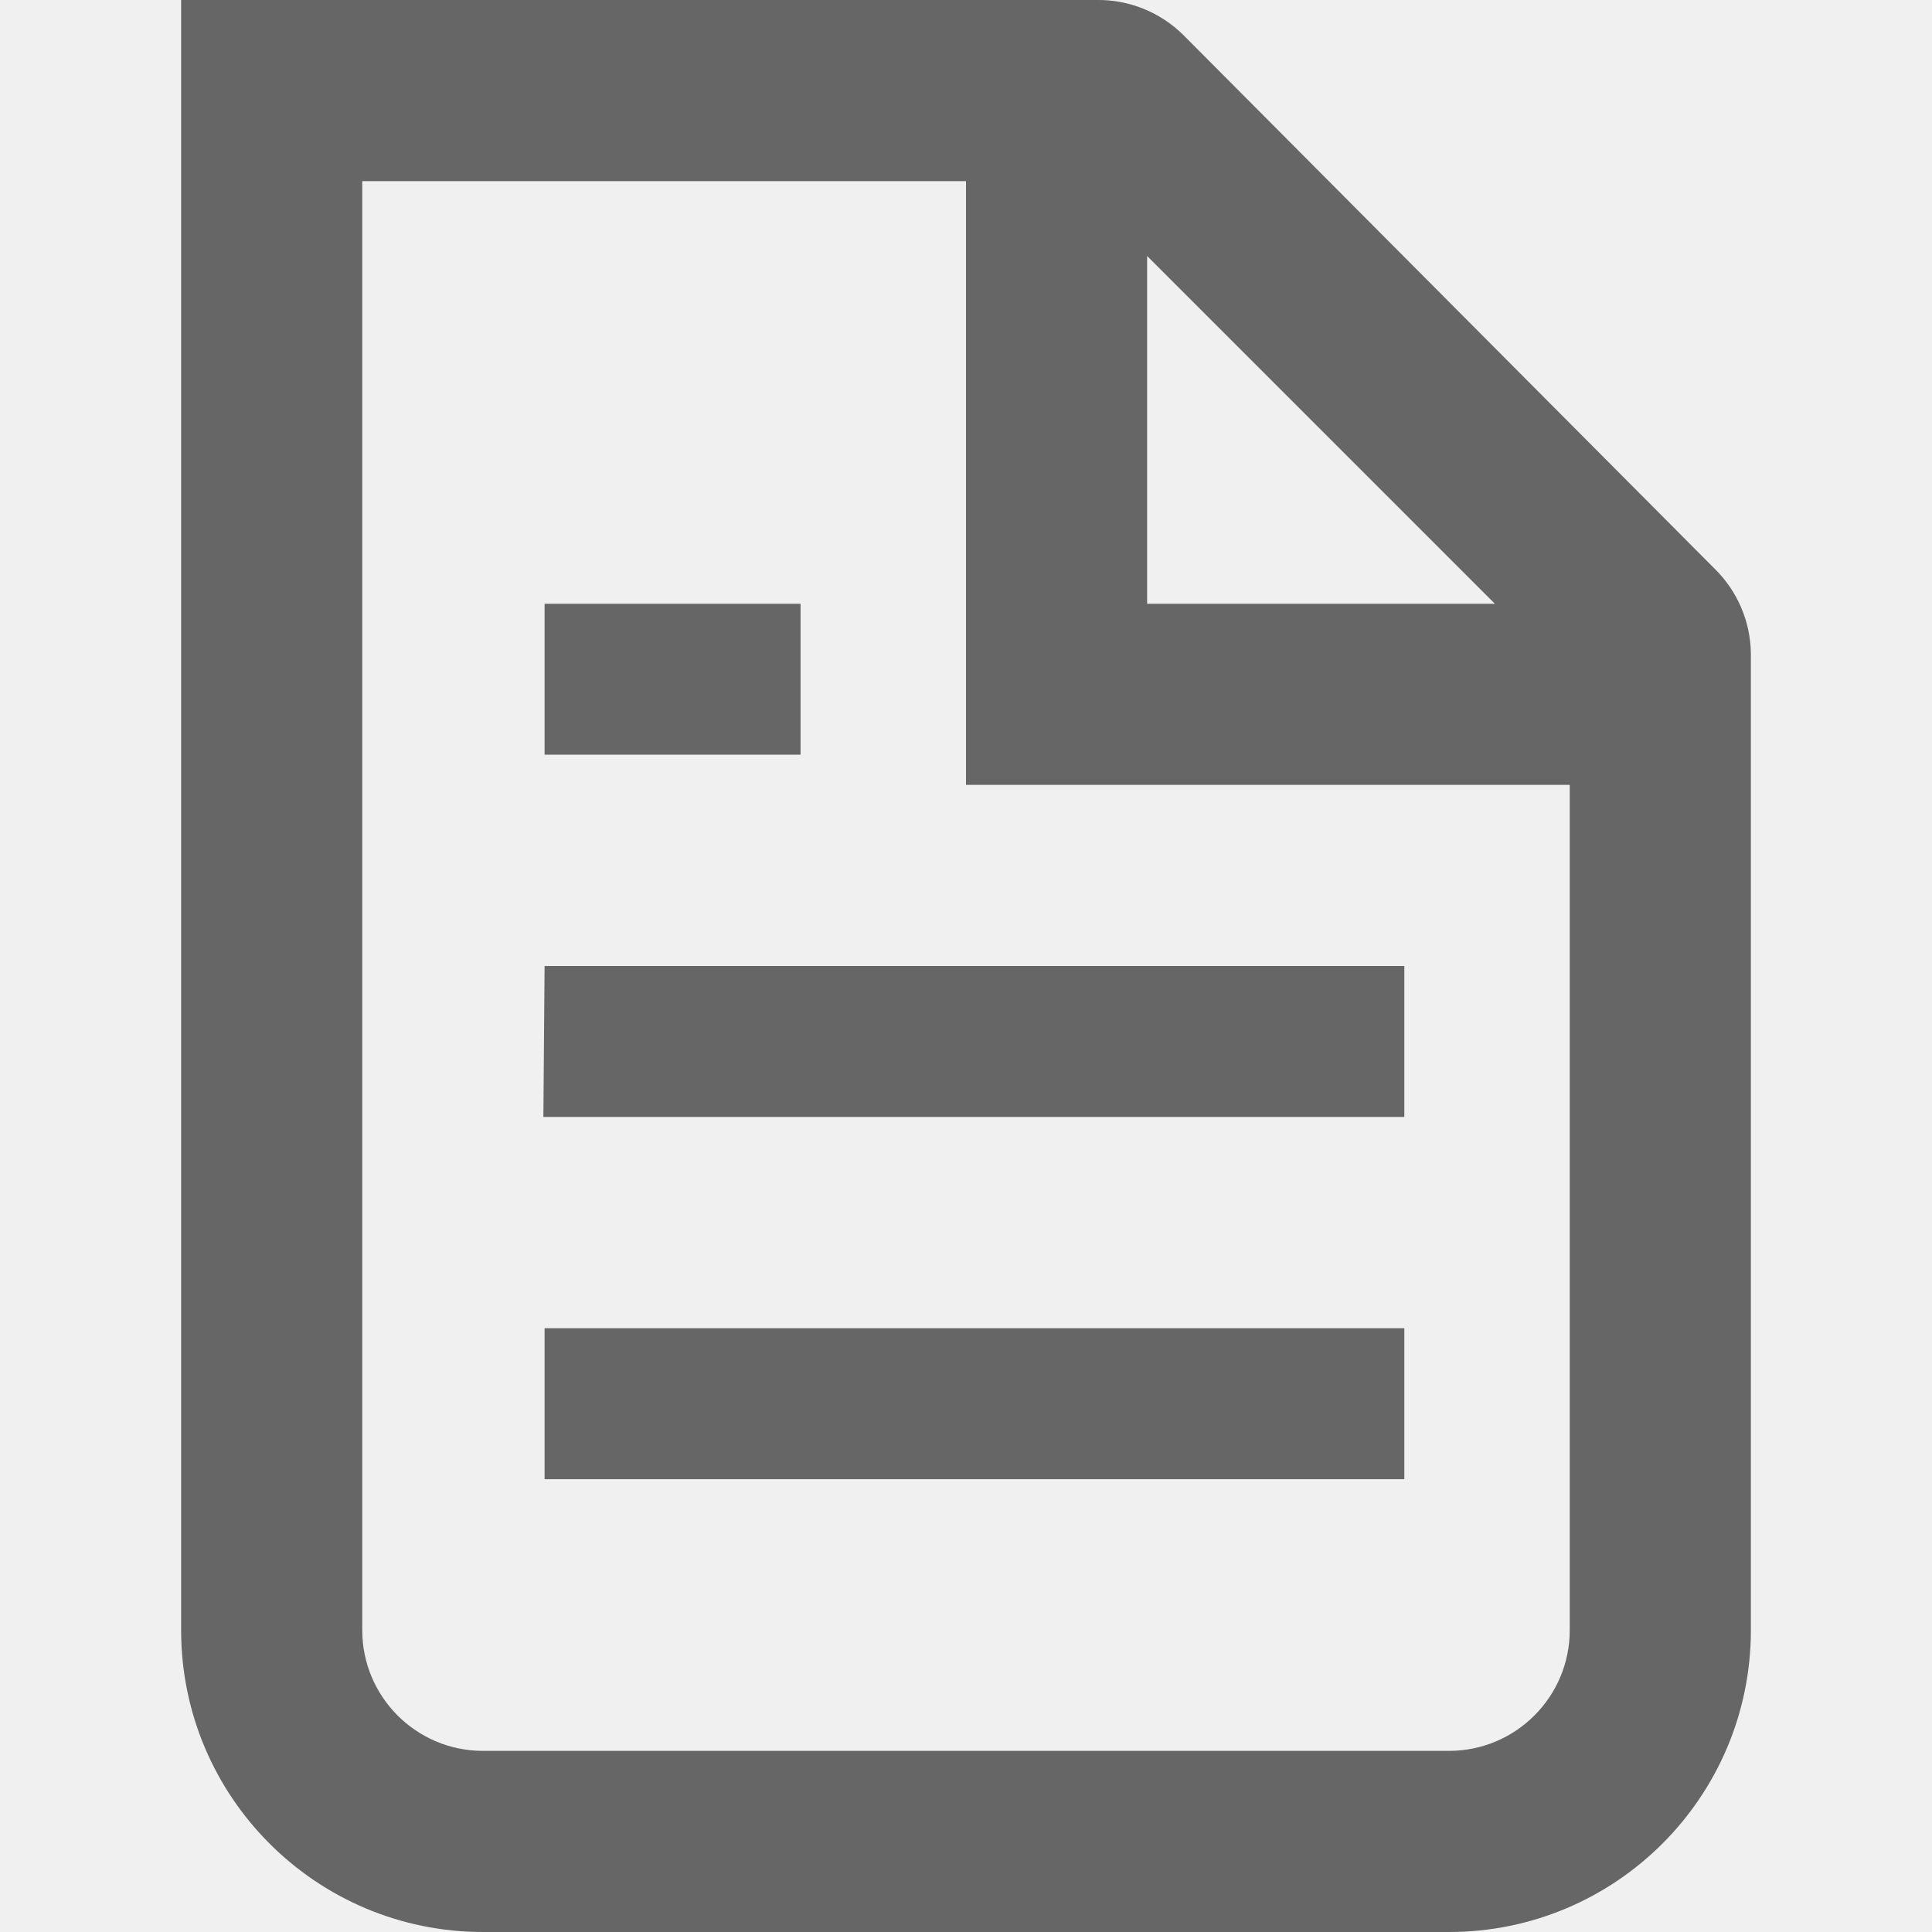
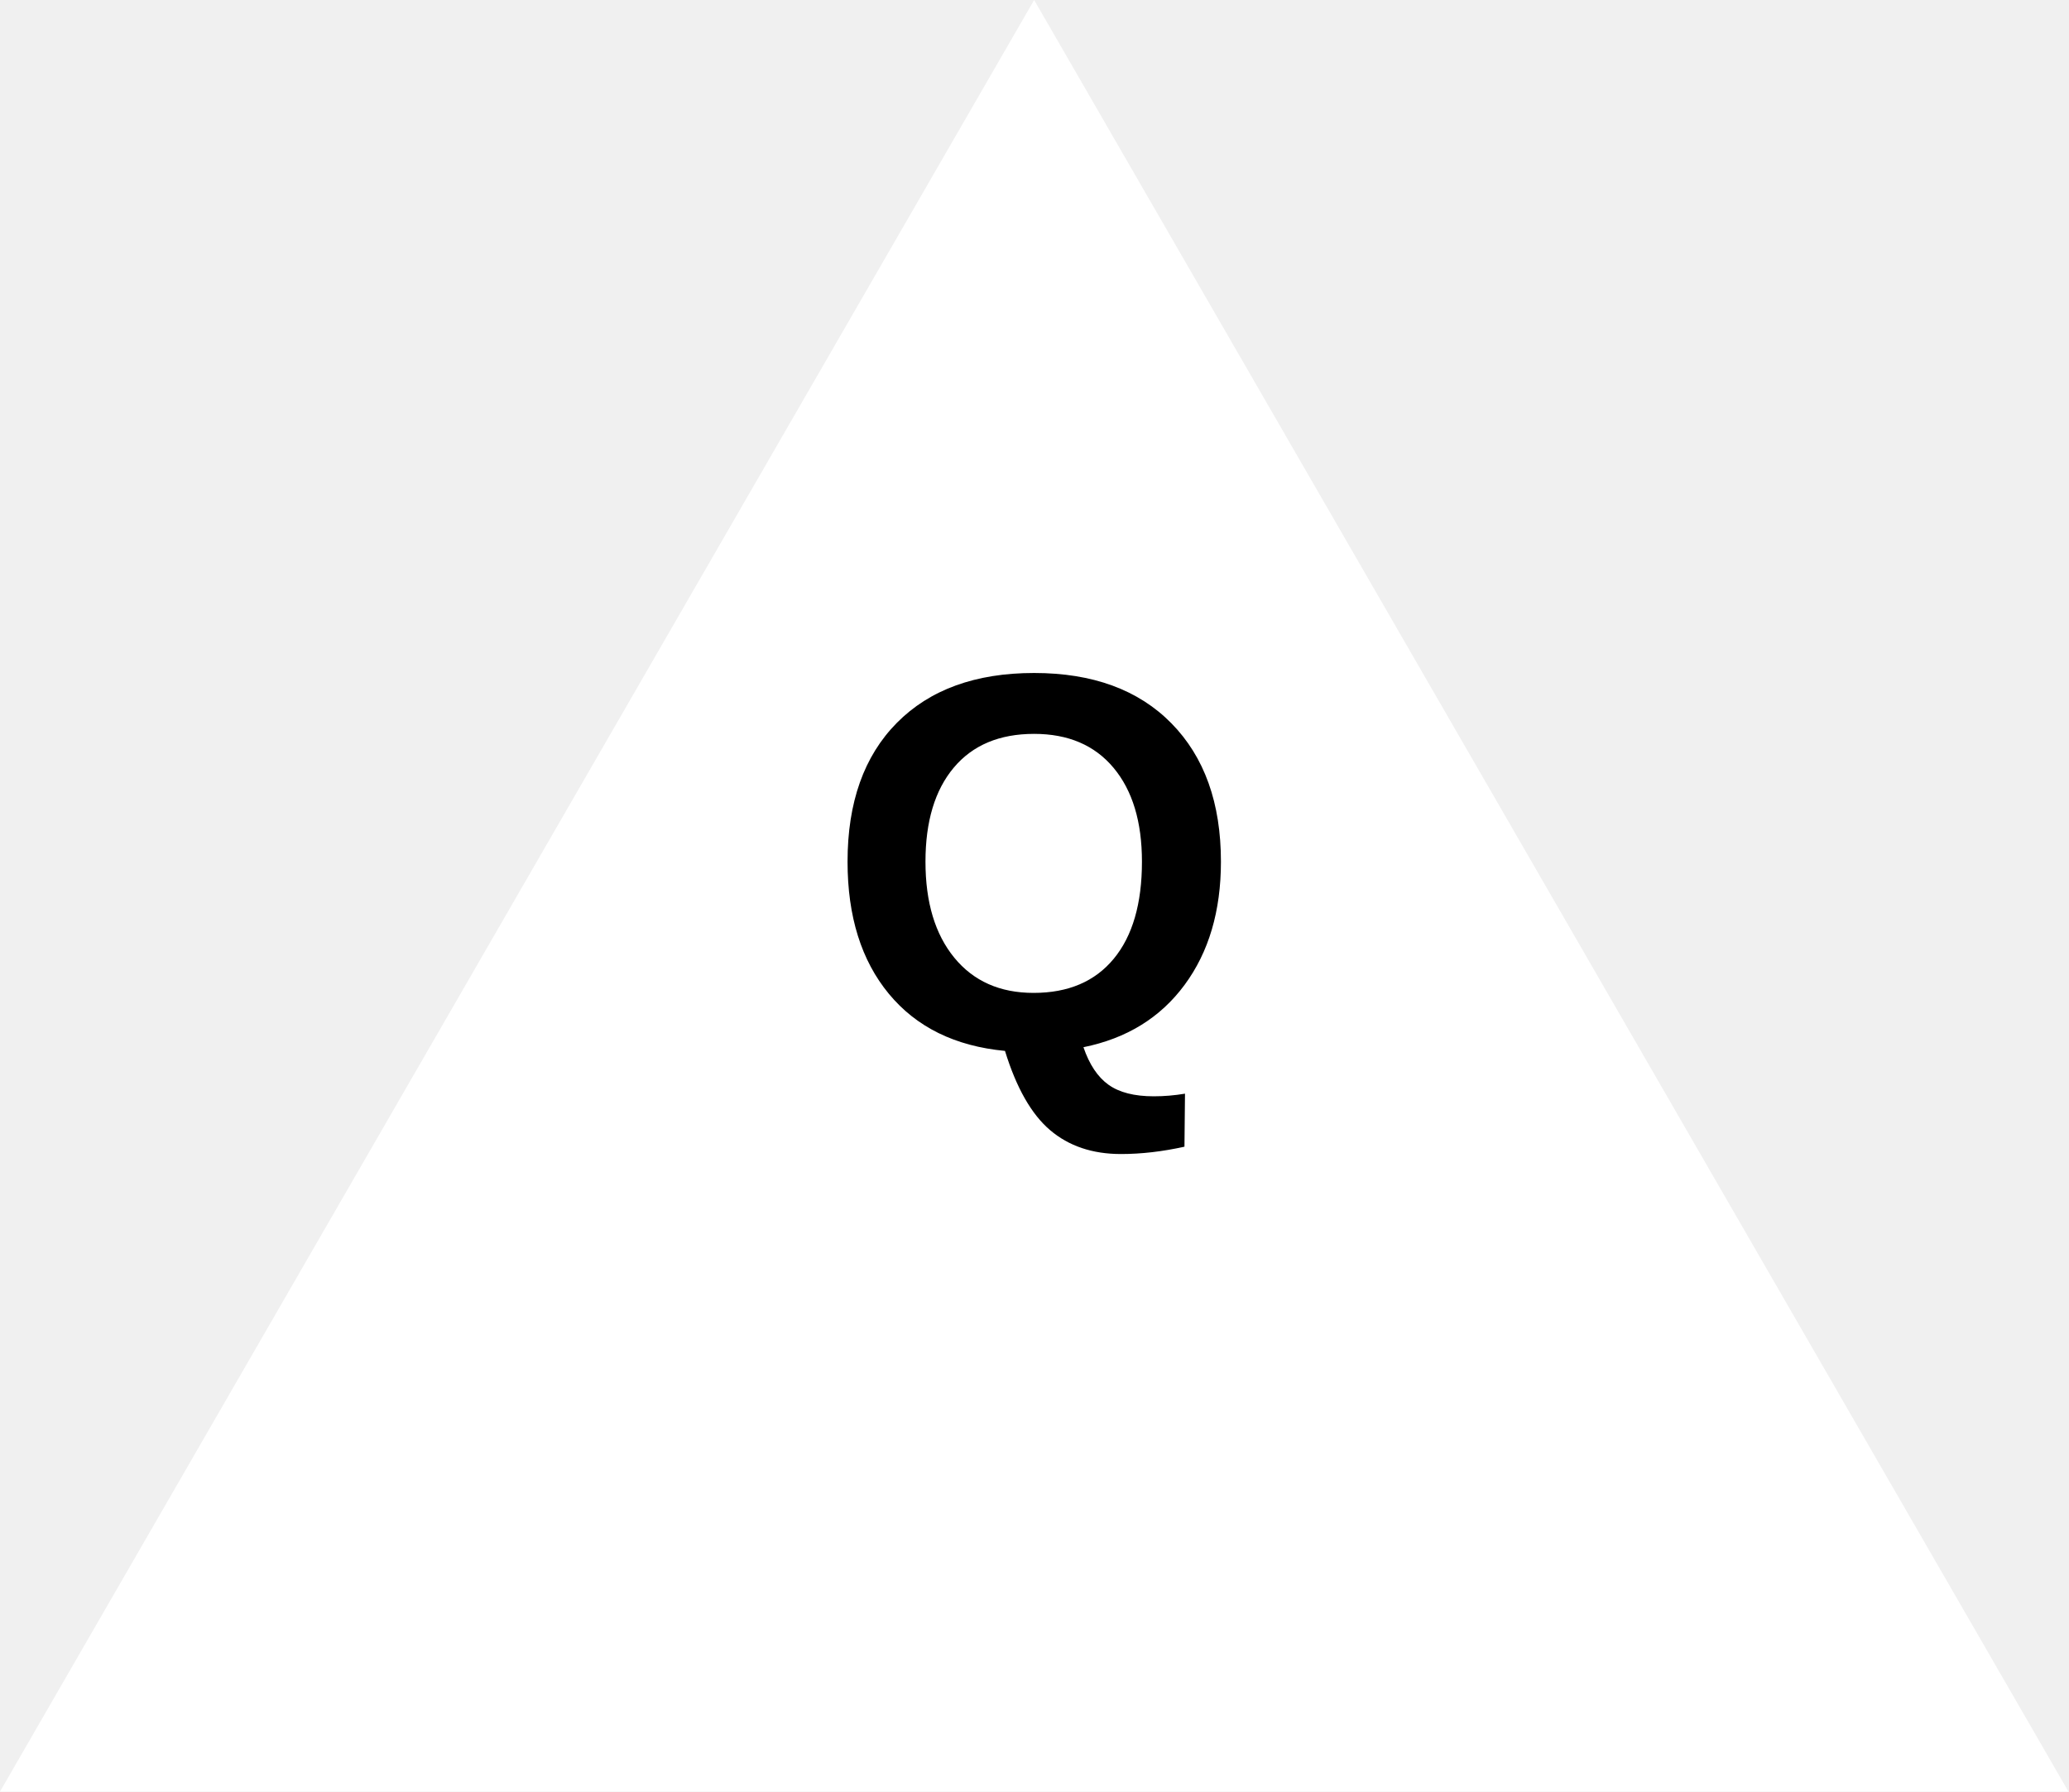
- <svg xmlns="http://www.w3.org/2000/svg" fill="none" viewBox="0 0 16 16">
-   <path d="M14.5 13.5V5.41a1 1 0 0 0-.3-.7L9.8.29A1 1 0 0 0 9.08 0H1.5v13.5A2.5 2.5 0 0 0 4 16h8a2.5 2.5 0 0 0 2.5-2.5m-1.5 0v-7H8v-5H3v12a1 1 0 0 0 1 1h8a1 1 0 0 0 1-1M9.5 5V2.12L12.38 5zM5.13 5h-.62v1.25h2.12V5zm-.62 3h7.12v1.25H4.5zm.62 3h-.62v1.25h7.12V11z" clip-rule="evenodd" fill="#666" fill-rule="evenodd" />
+ <svg xmlns="http://www.w3.org/2000/svg" fill="none" viewBox="0 0 1155 1000">
+   <path d="m577.3 0 577.4 1000H0z" fill="#fff" />
+   <text x="577.5" y="500" font-family="Arial, sans-serif" font-size="300" font-weight="bold" text-anchor="middle" dominant-baseline="middle" fill="#000">Q</text>
</svg>
